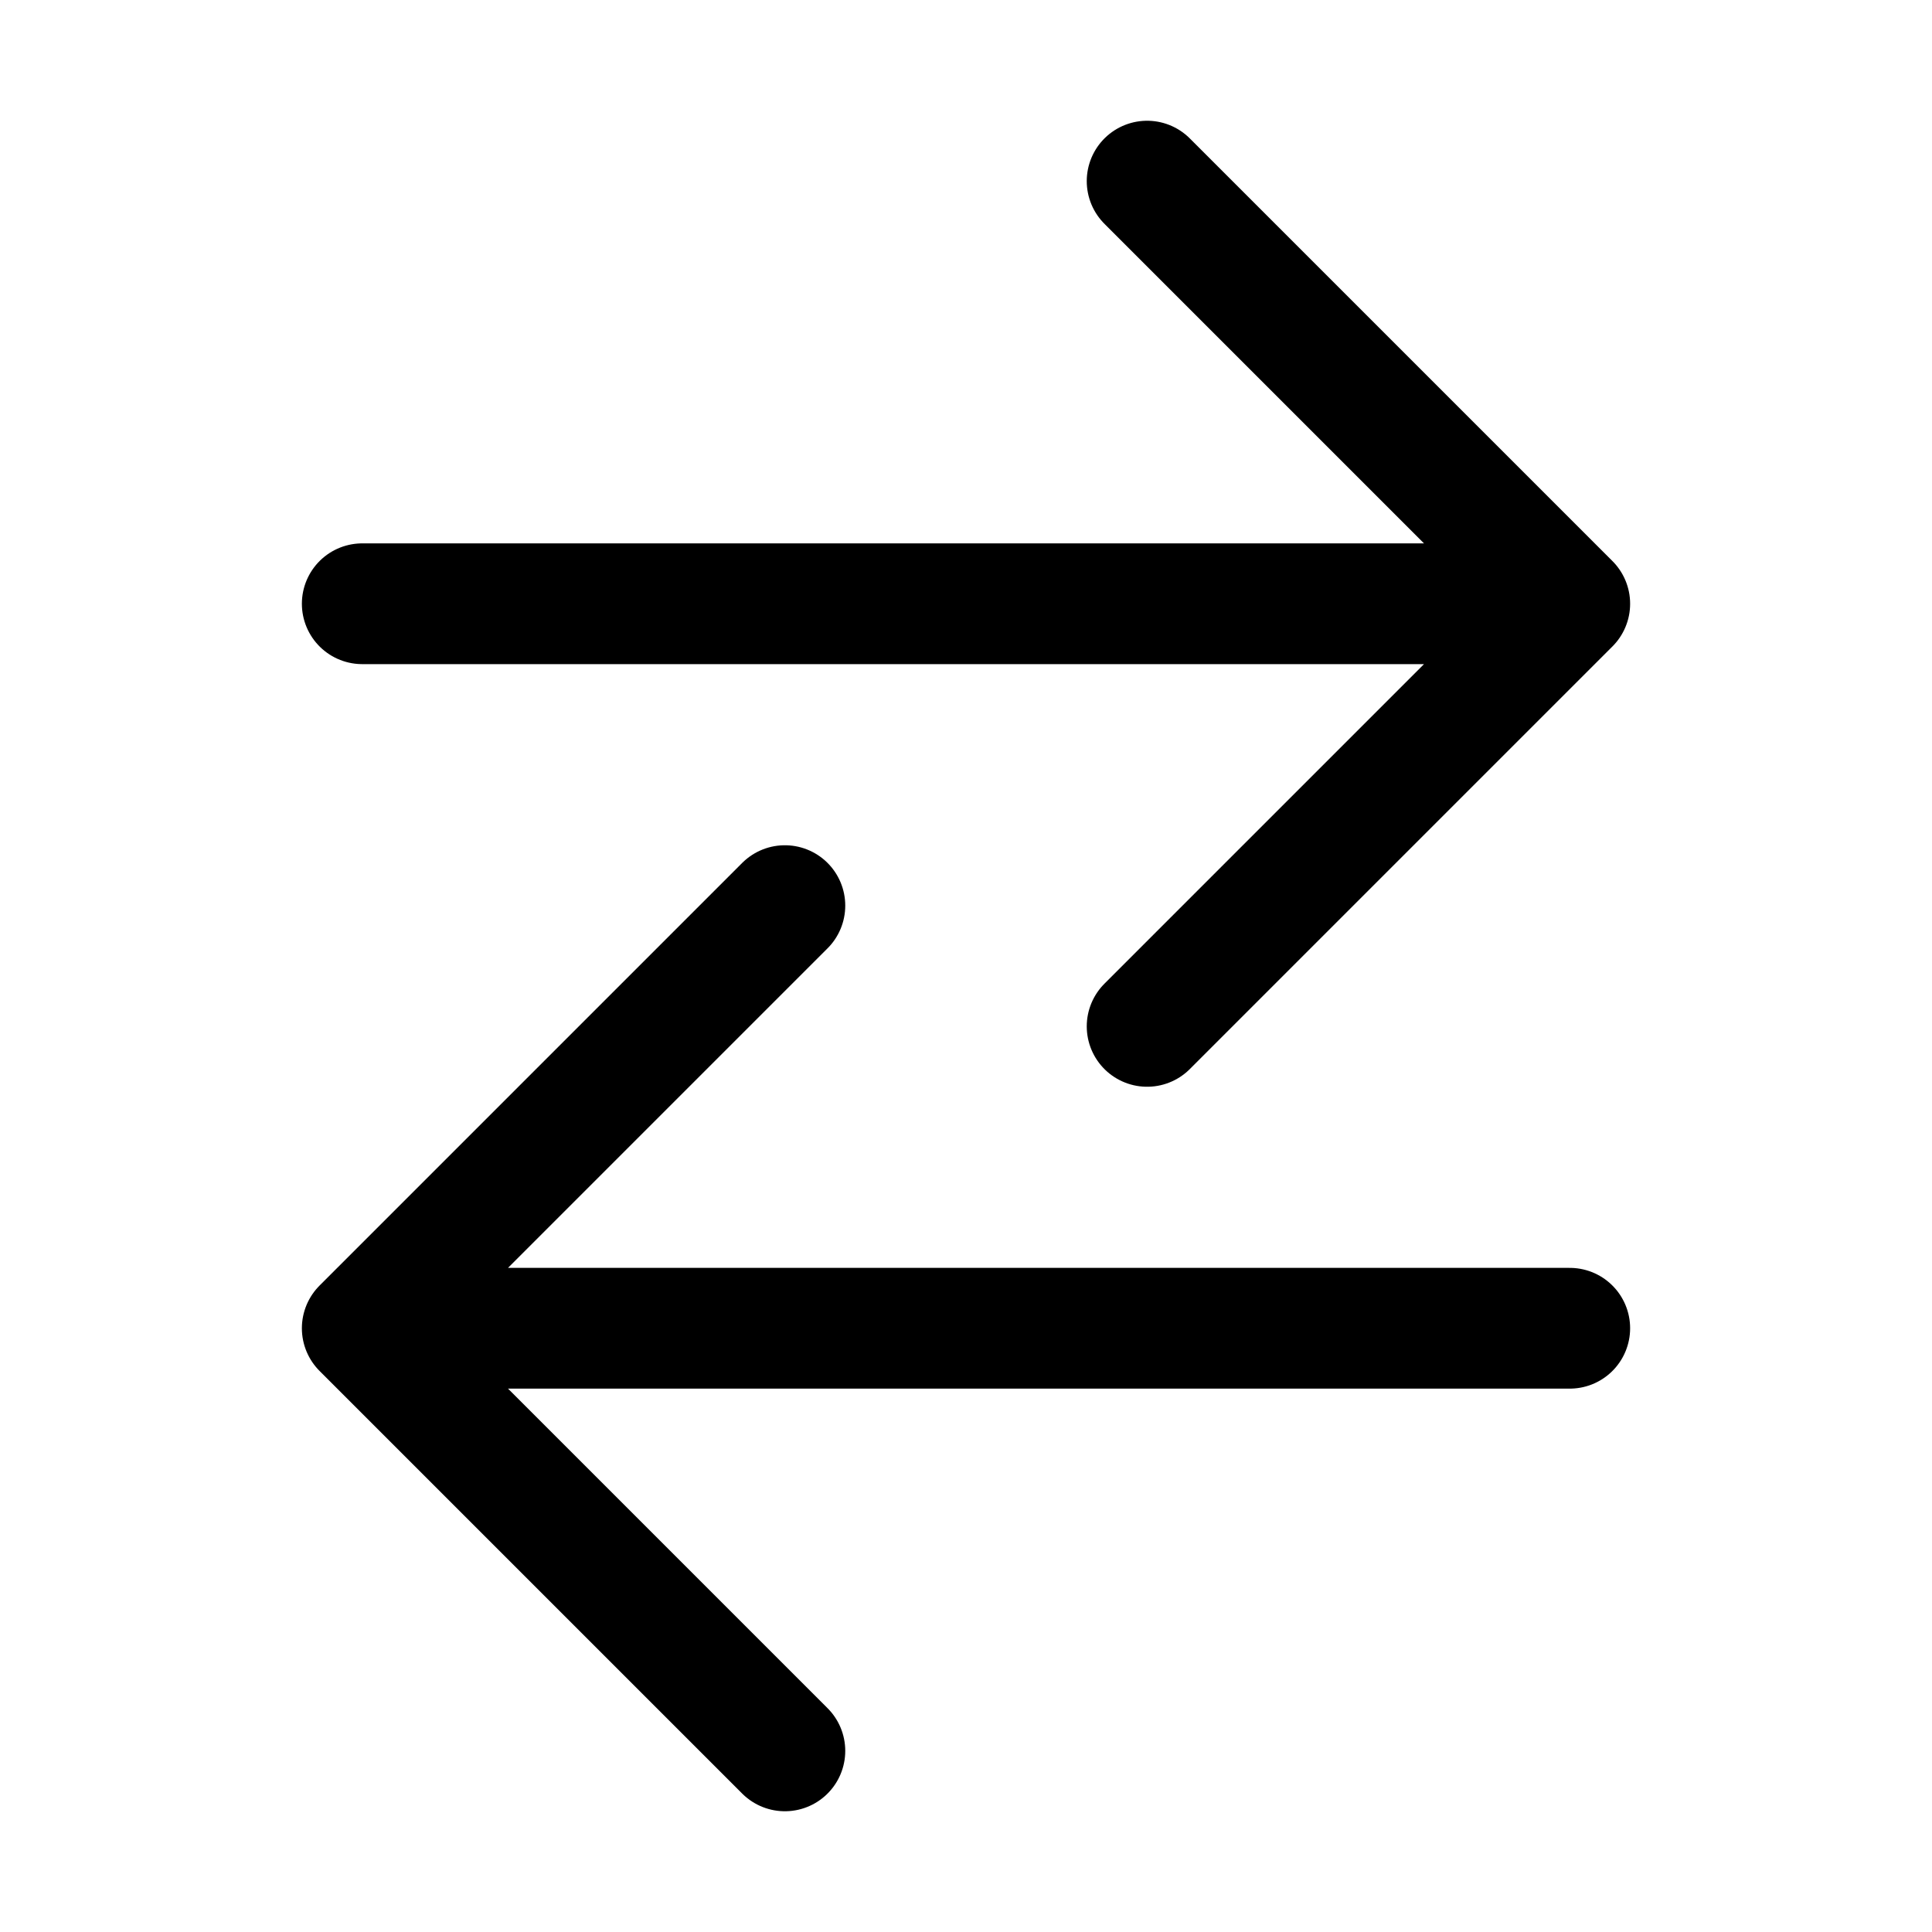
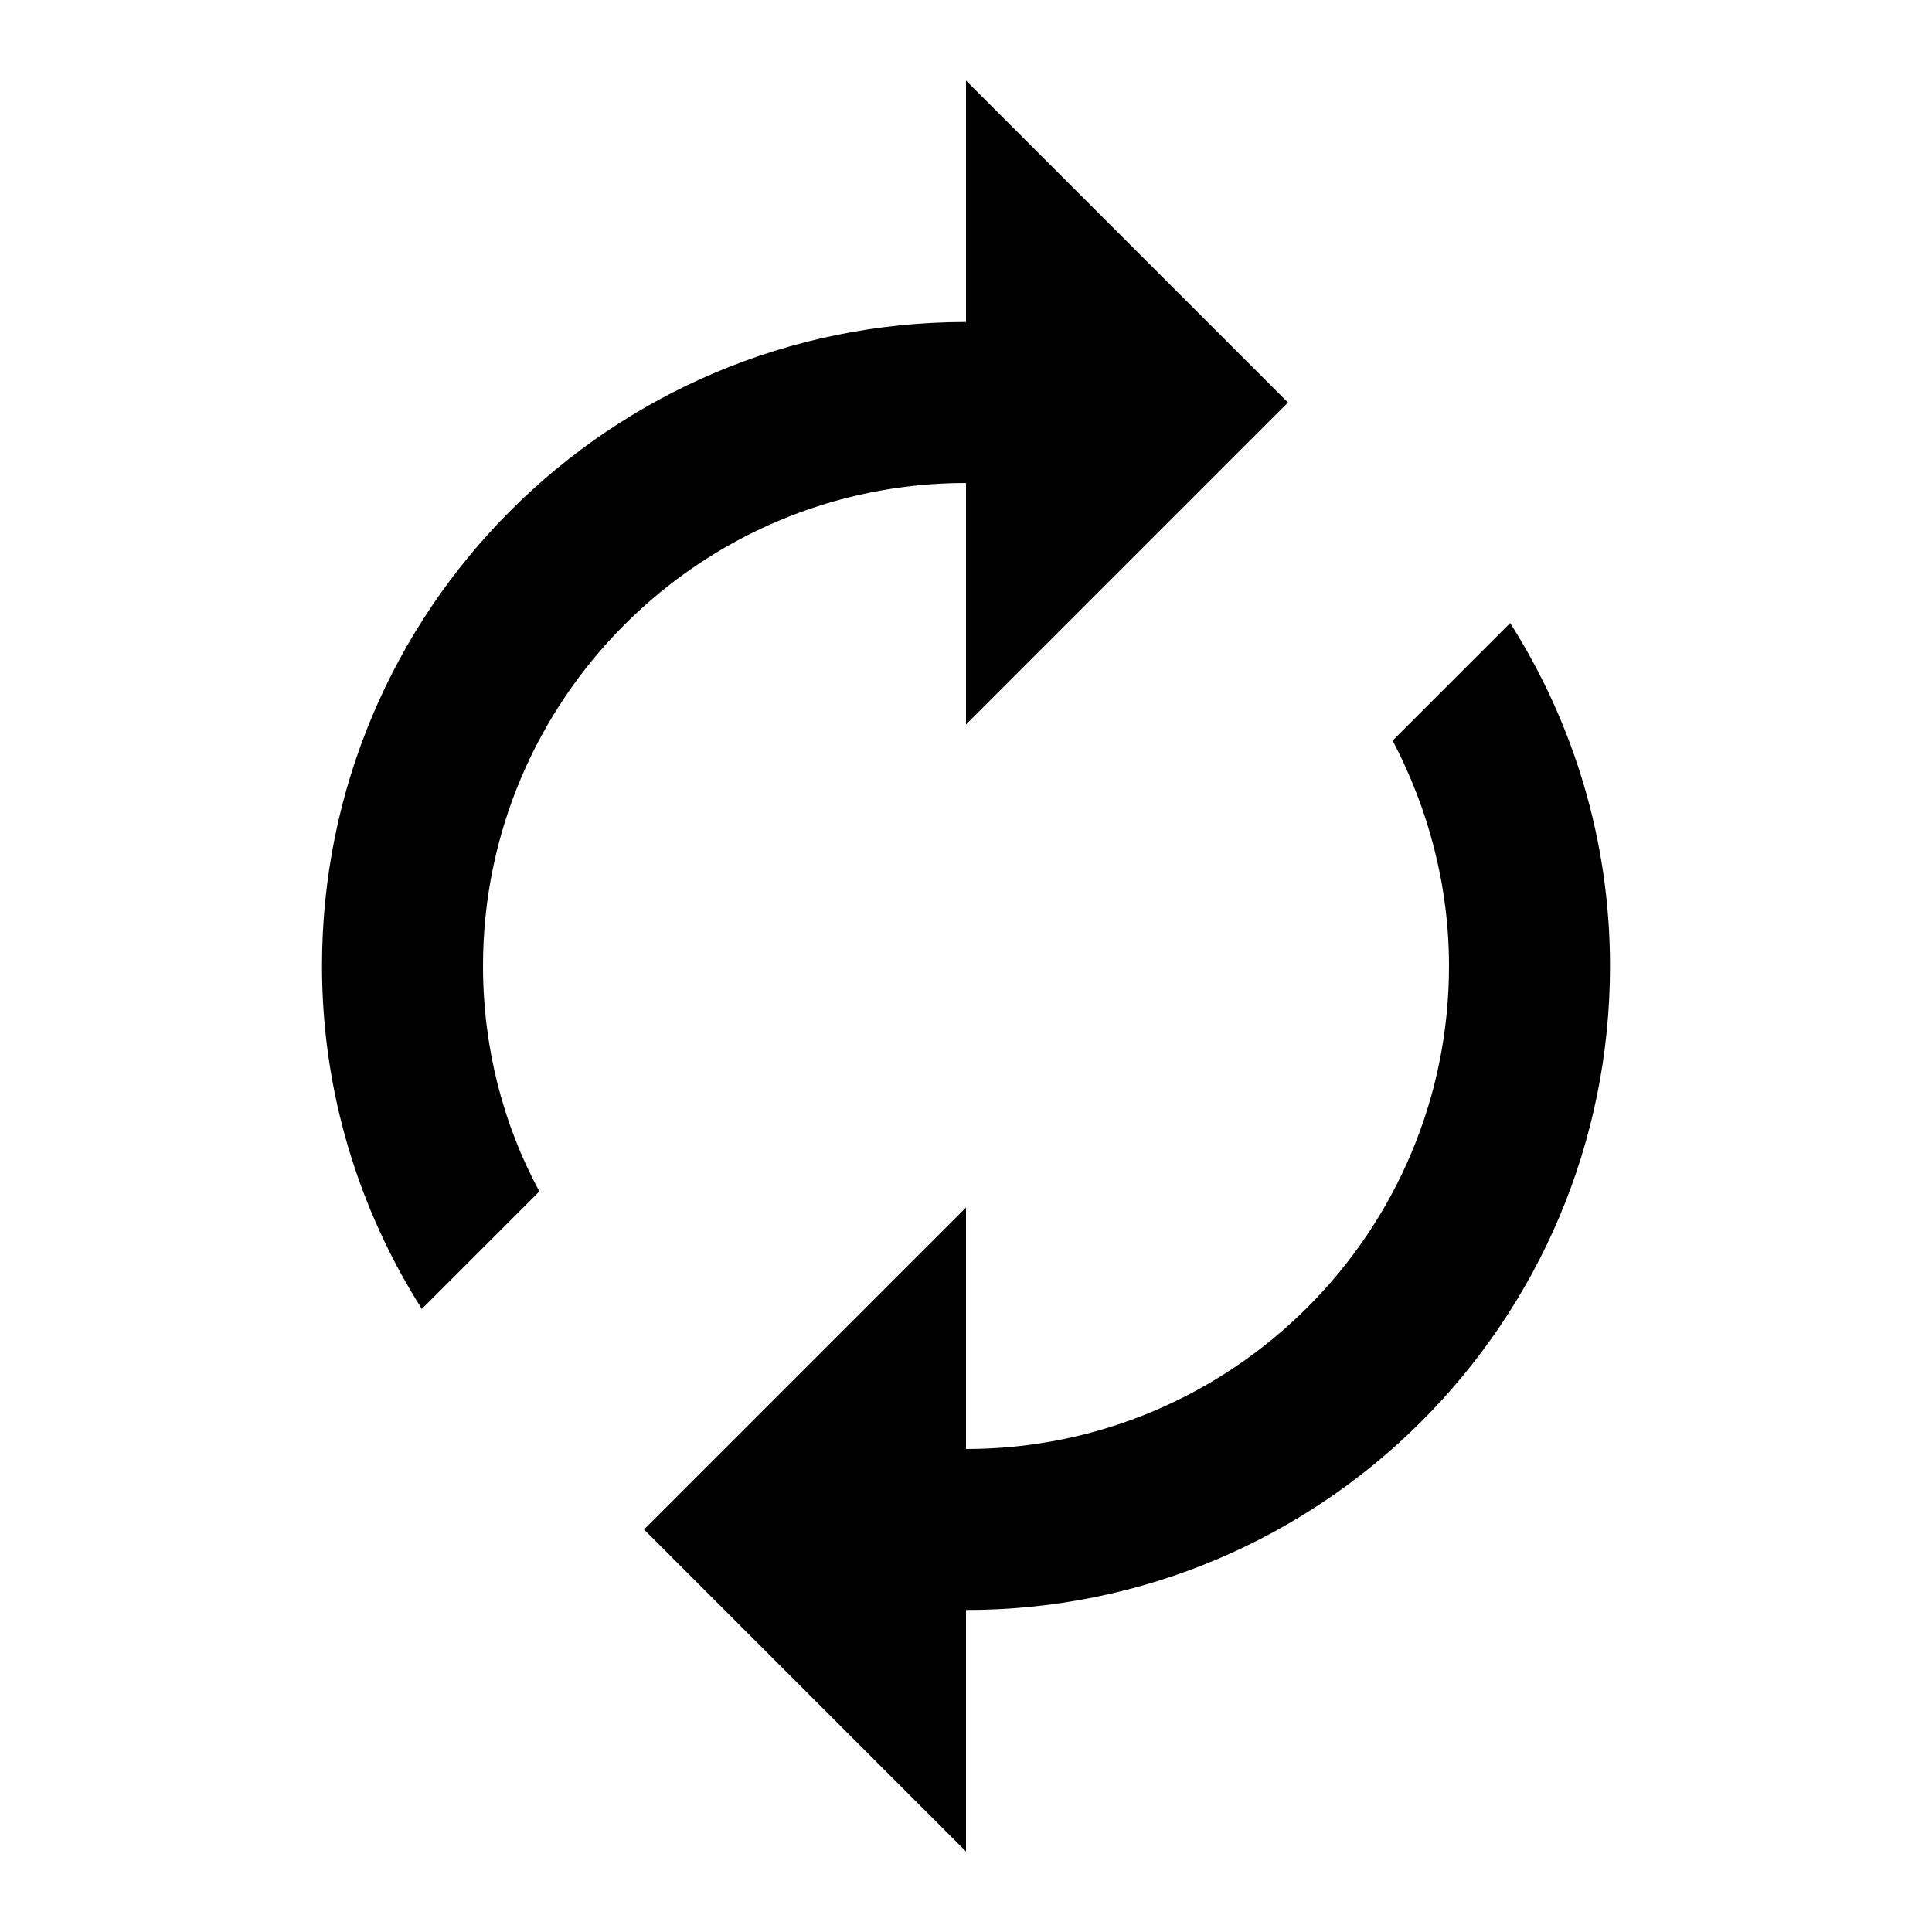
- <svg xmlns="http://www.w3.org/2000/svg" viewBox="0 0 512 512">
-   <path fill="none" stroke="currentColor" stroke-linecap="round" stroke-linejoin="round" stroke-width="32" d="M304 48l112 112-112 112M398.87 160H96M208 464L96 352l112-112M114 352h302" />
+ <svg xmlns="http://www.w3.org/2000/svg" fill="currentColor" viewBox="0 0 24 24">
+   <path d="M12 6v3l4-4-4-4v3c-4.42 0-8 3.58-8 8 0 1.57.46 3.03 1.24 4.26L6.7 14.8c-.45-.83-.7-1.79-.7-2.8 0-3.31 2.69-6 6-6zM18.76 7.74L17.3 9.2c.44.84.7 1.79.7 2.8 0 3.31-2.69 6-6 6v-3l-4 4 4 4v-3c4.42 0 8-3.58 8-8 0-1.57-.46-3.03-1.24-4.26z" />
</svg>
